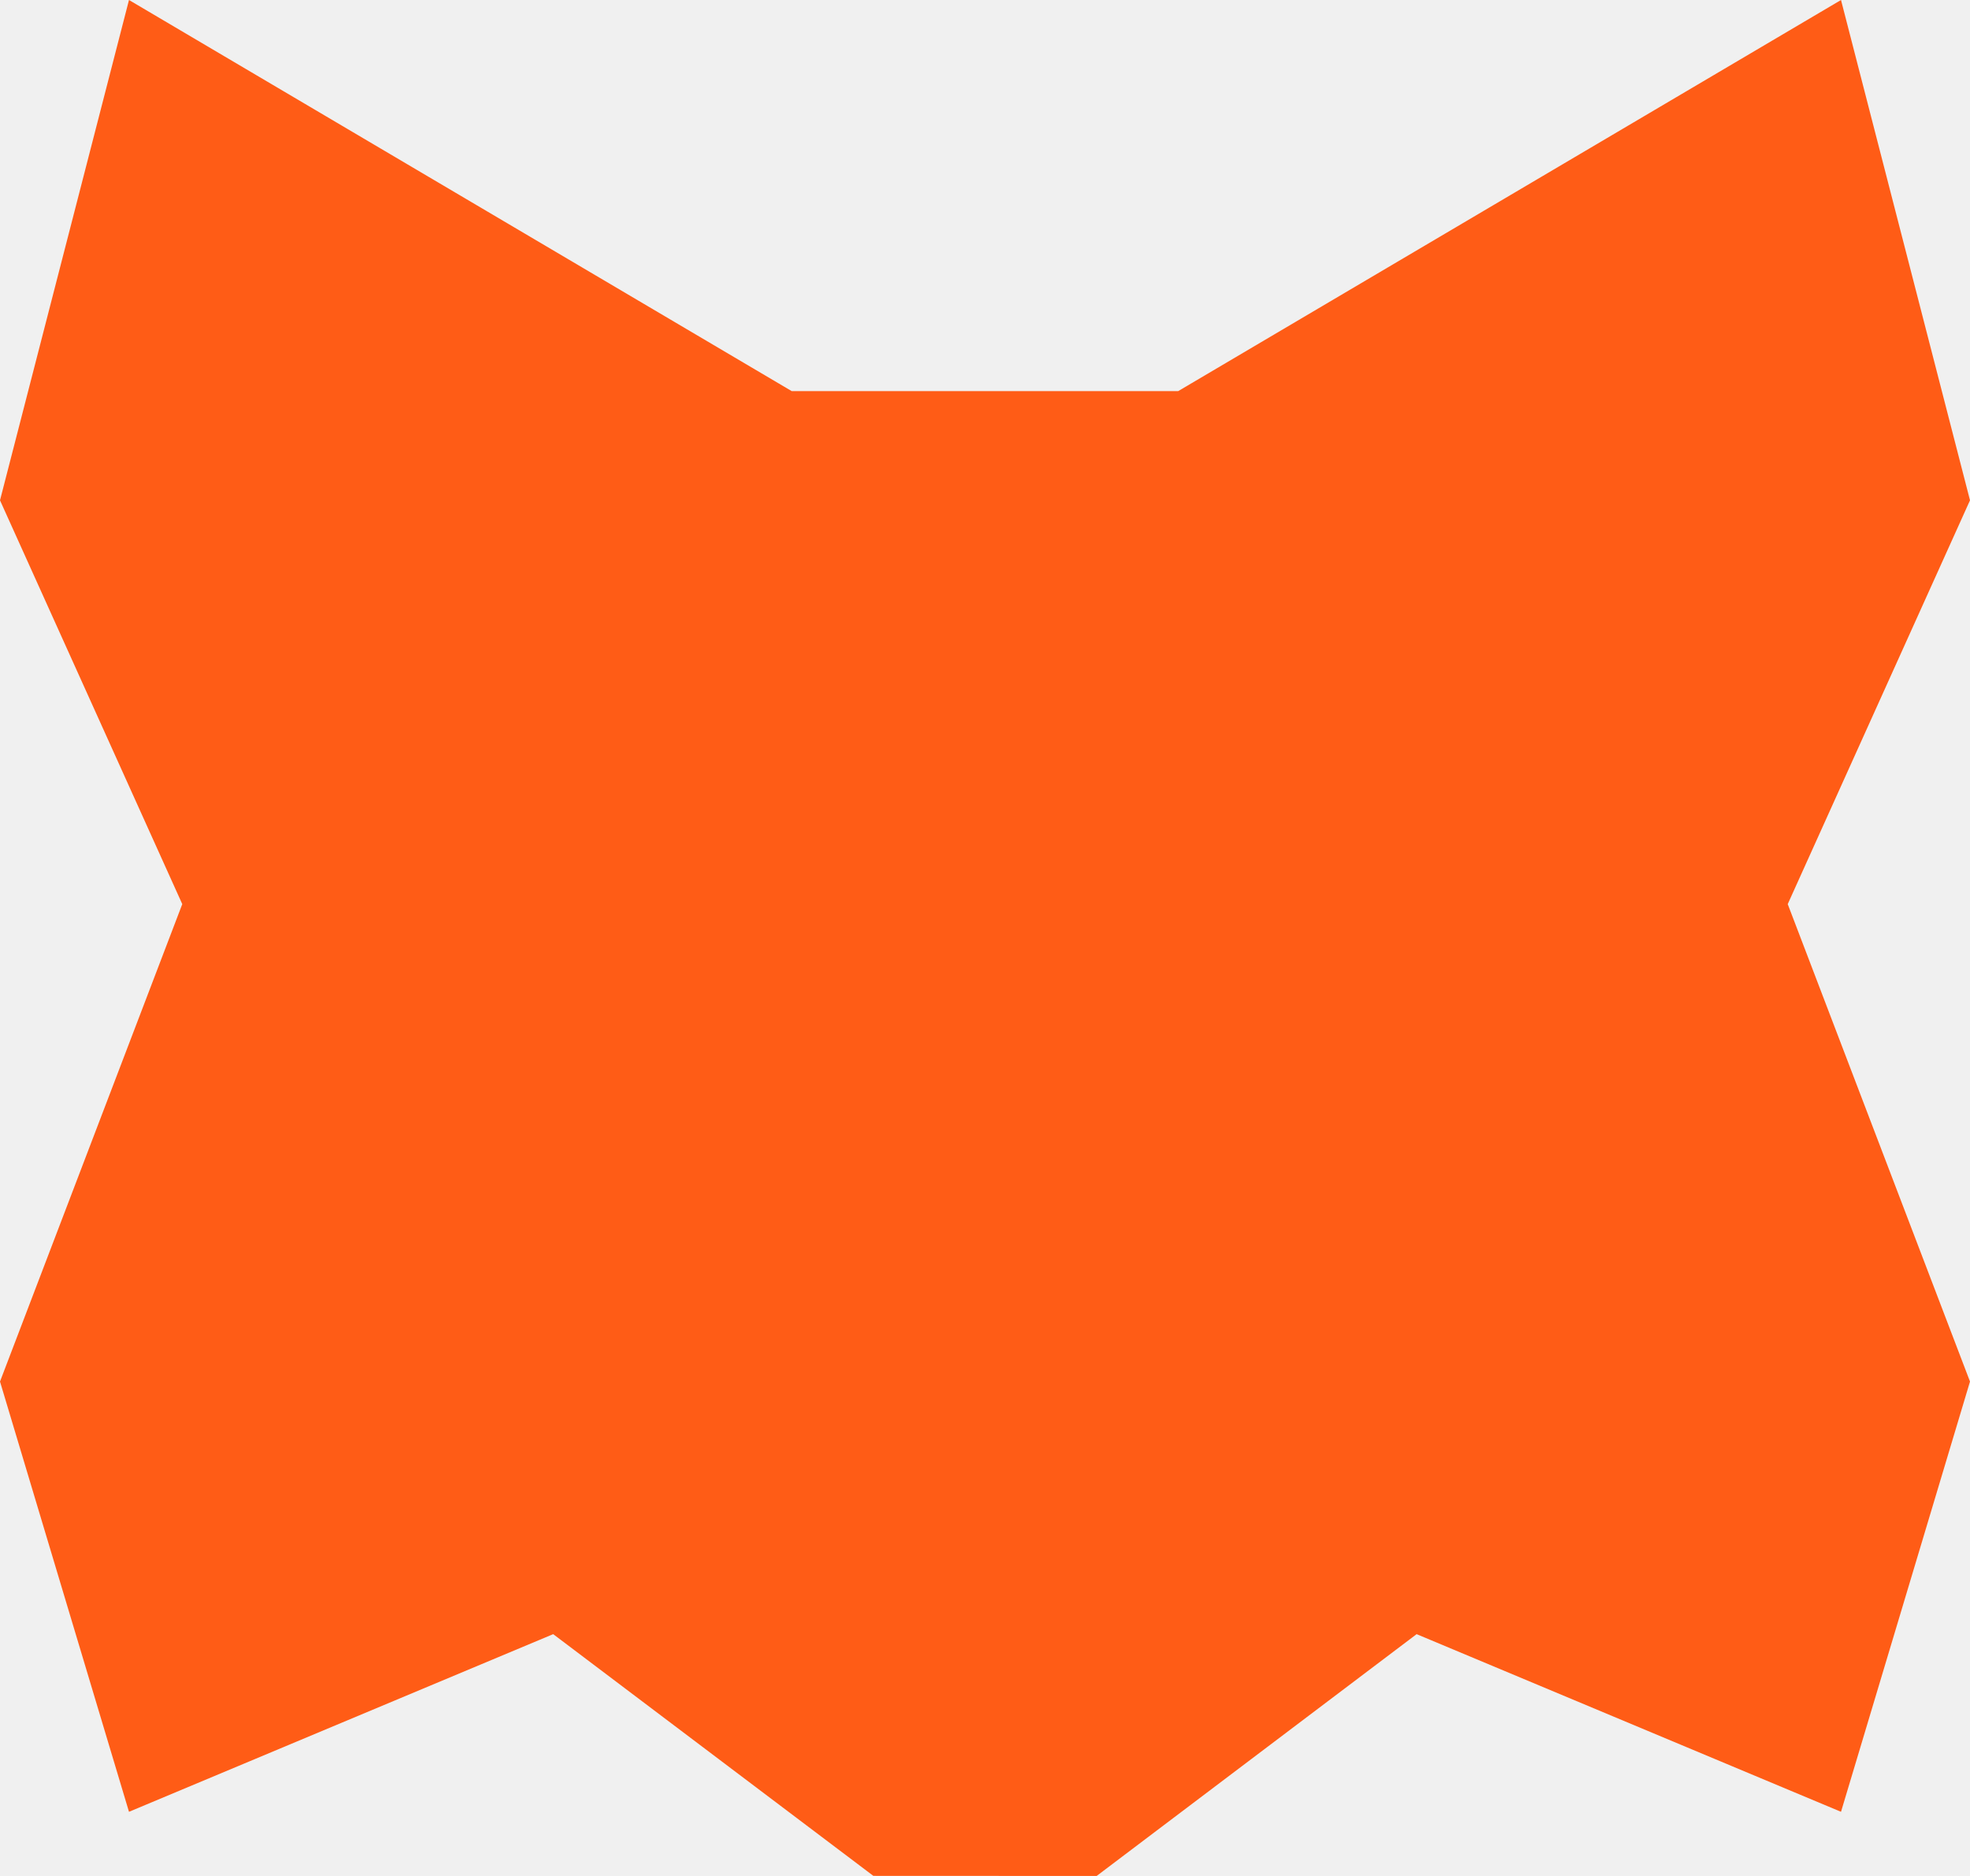
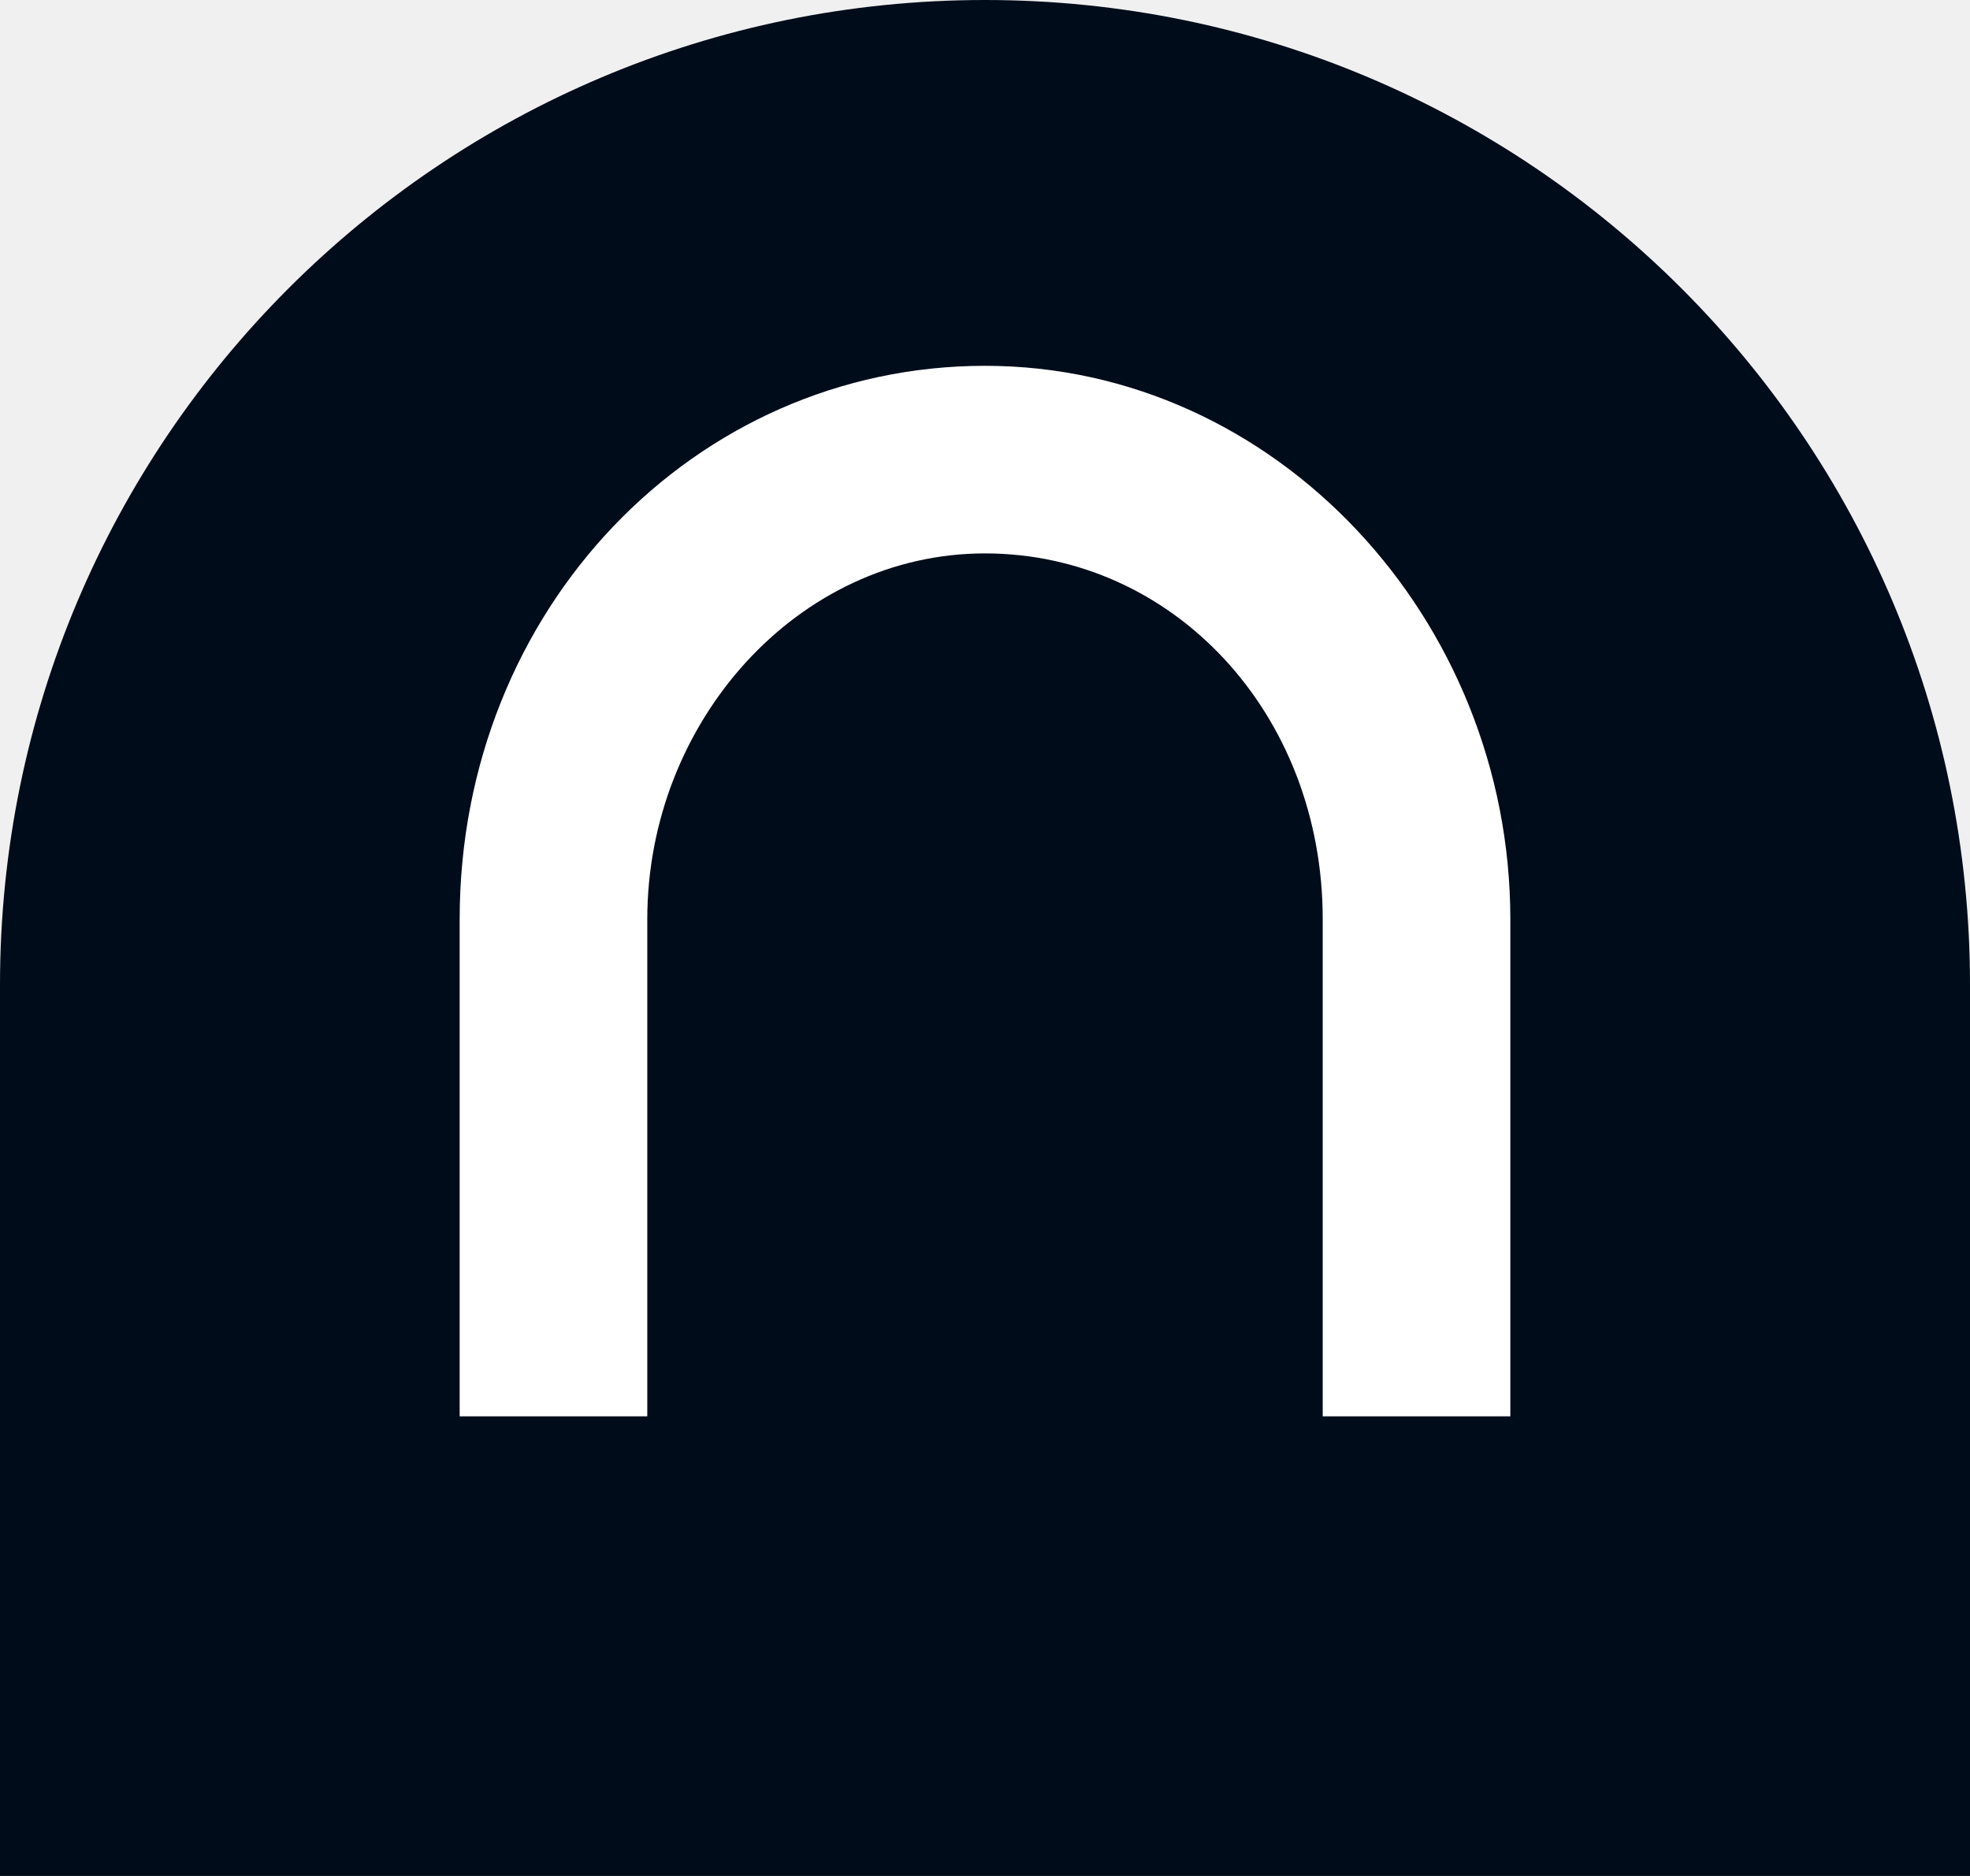
- <svg xmlns="http://www.w3.org/2000/svg" width="21" height="20" viewBox="0 0 21 20" fill="none">
-   <path d="M21 5.334L19.057 9.639L21 14.729L19.625 19.316L15.101 17.422L11.69 20L9.31 19.999L5.897 17.422L1.375 19.316L0 14.729L1.943 9.639L0 5.334L1.375 0L8.44 4.17H12.559L19.625 0L21 5.334Z" fill="#FF5C16" />
+ <svg xmlns="http://www.w3.org/2000/svg" id="Layer_1" version="1.1" viewBox="0 0 21 20">
+   <defs>
+     <style>
+       .st0 {
+         fill: #fff;
+       }
+ 
+       .st1 {
+         fill: #000c1a;
+       }
+     </style>
+   </defs>
+   <path class="st1" d="M10.5,0h0c5.8,0,10.5,4.7,10.5,10.5v9.5H0v-9.5C0,4.7,4.7,0,10.5,0Z" />
+   <path class="st0" d="M16.1,15.1h-2v-5.3c0-2.2-1.6-3.9-3.6-3.9s-3.6,1.8-3.6,3.9v5.3h-2v-5.3c0-3.3,2.5-5.9,5.6-5.9s5.6,2.7,5.6,5.9v5.3Z" />
</svg>
